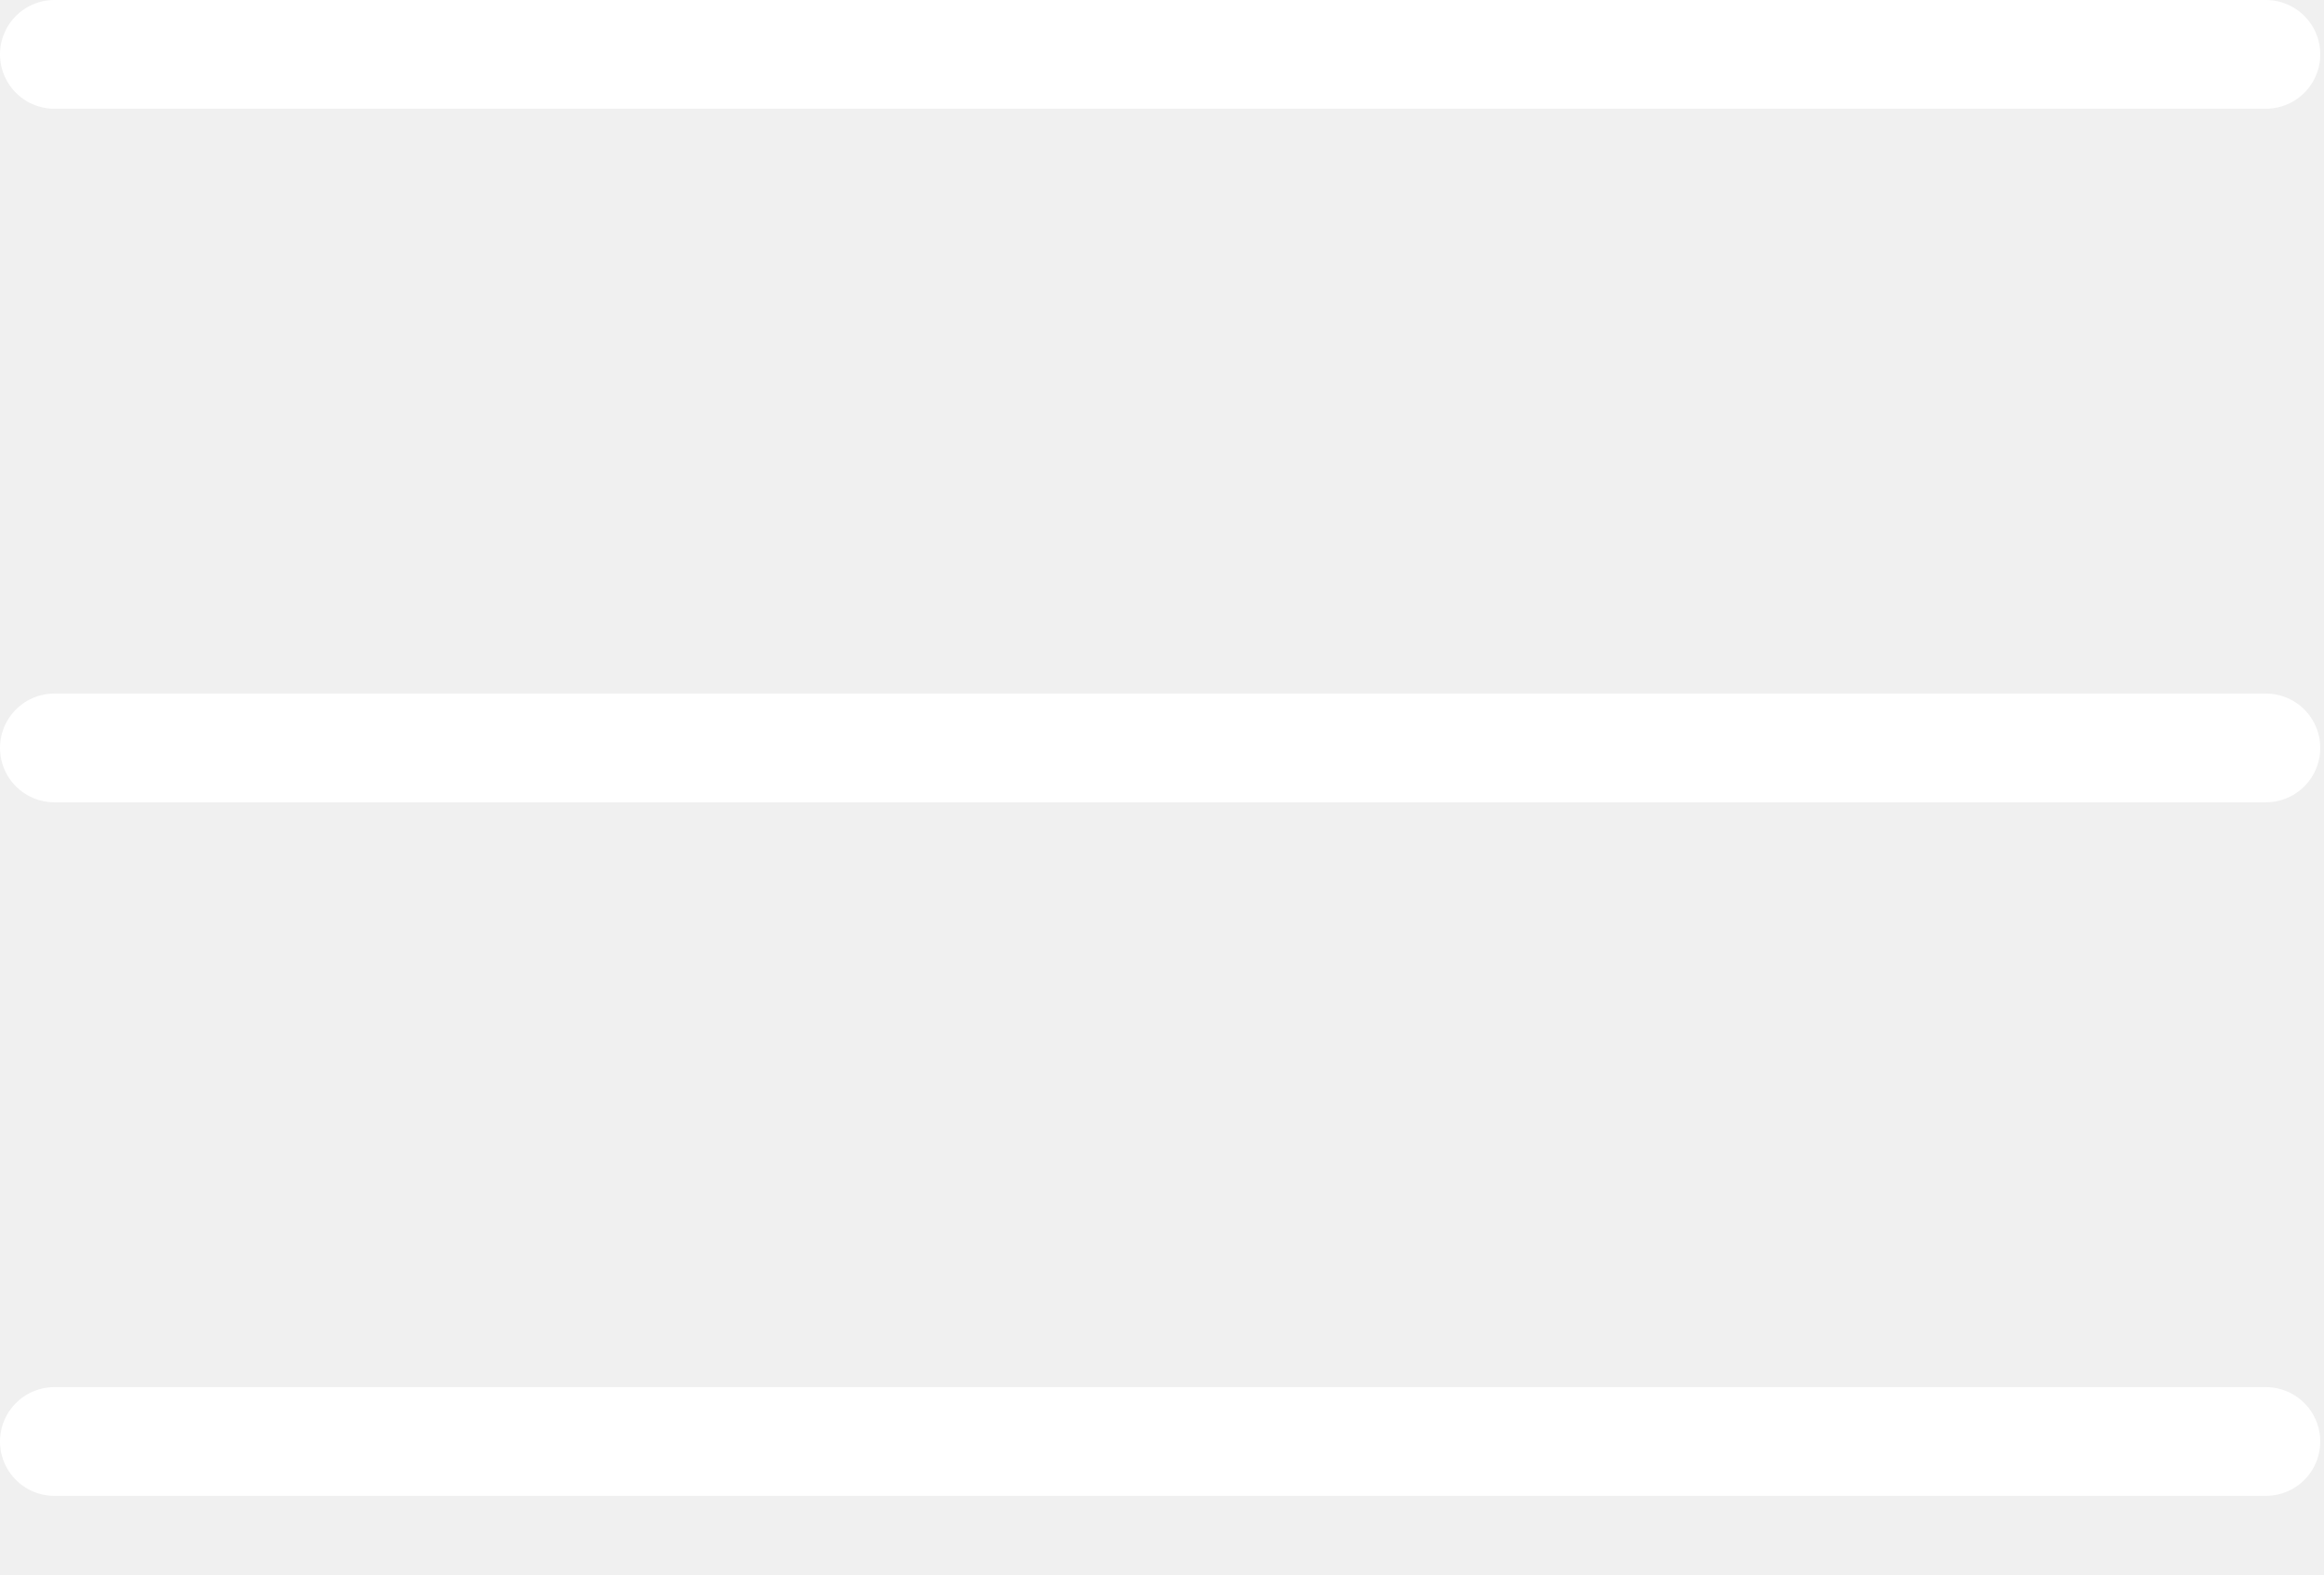
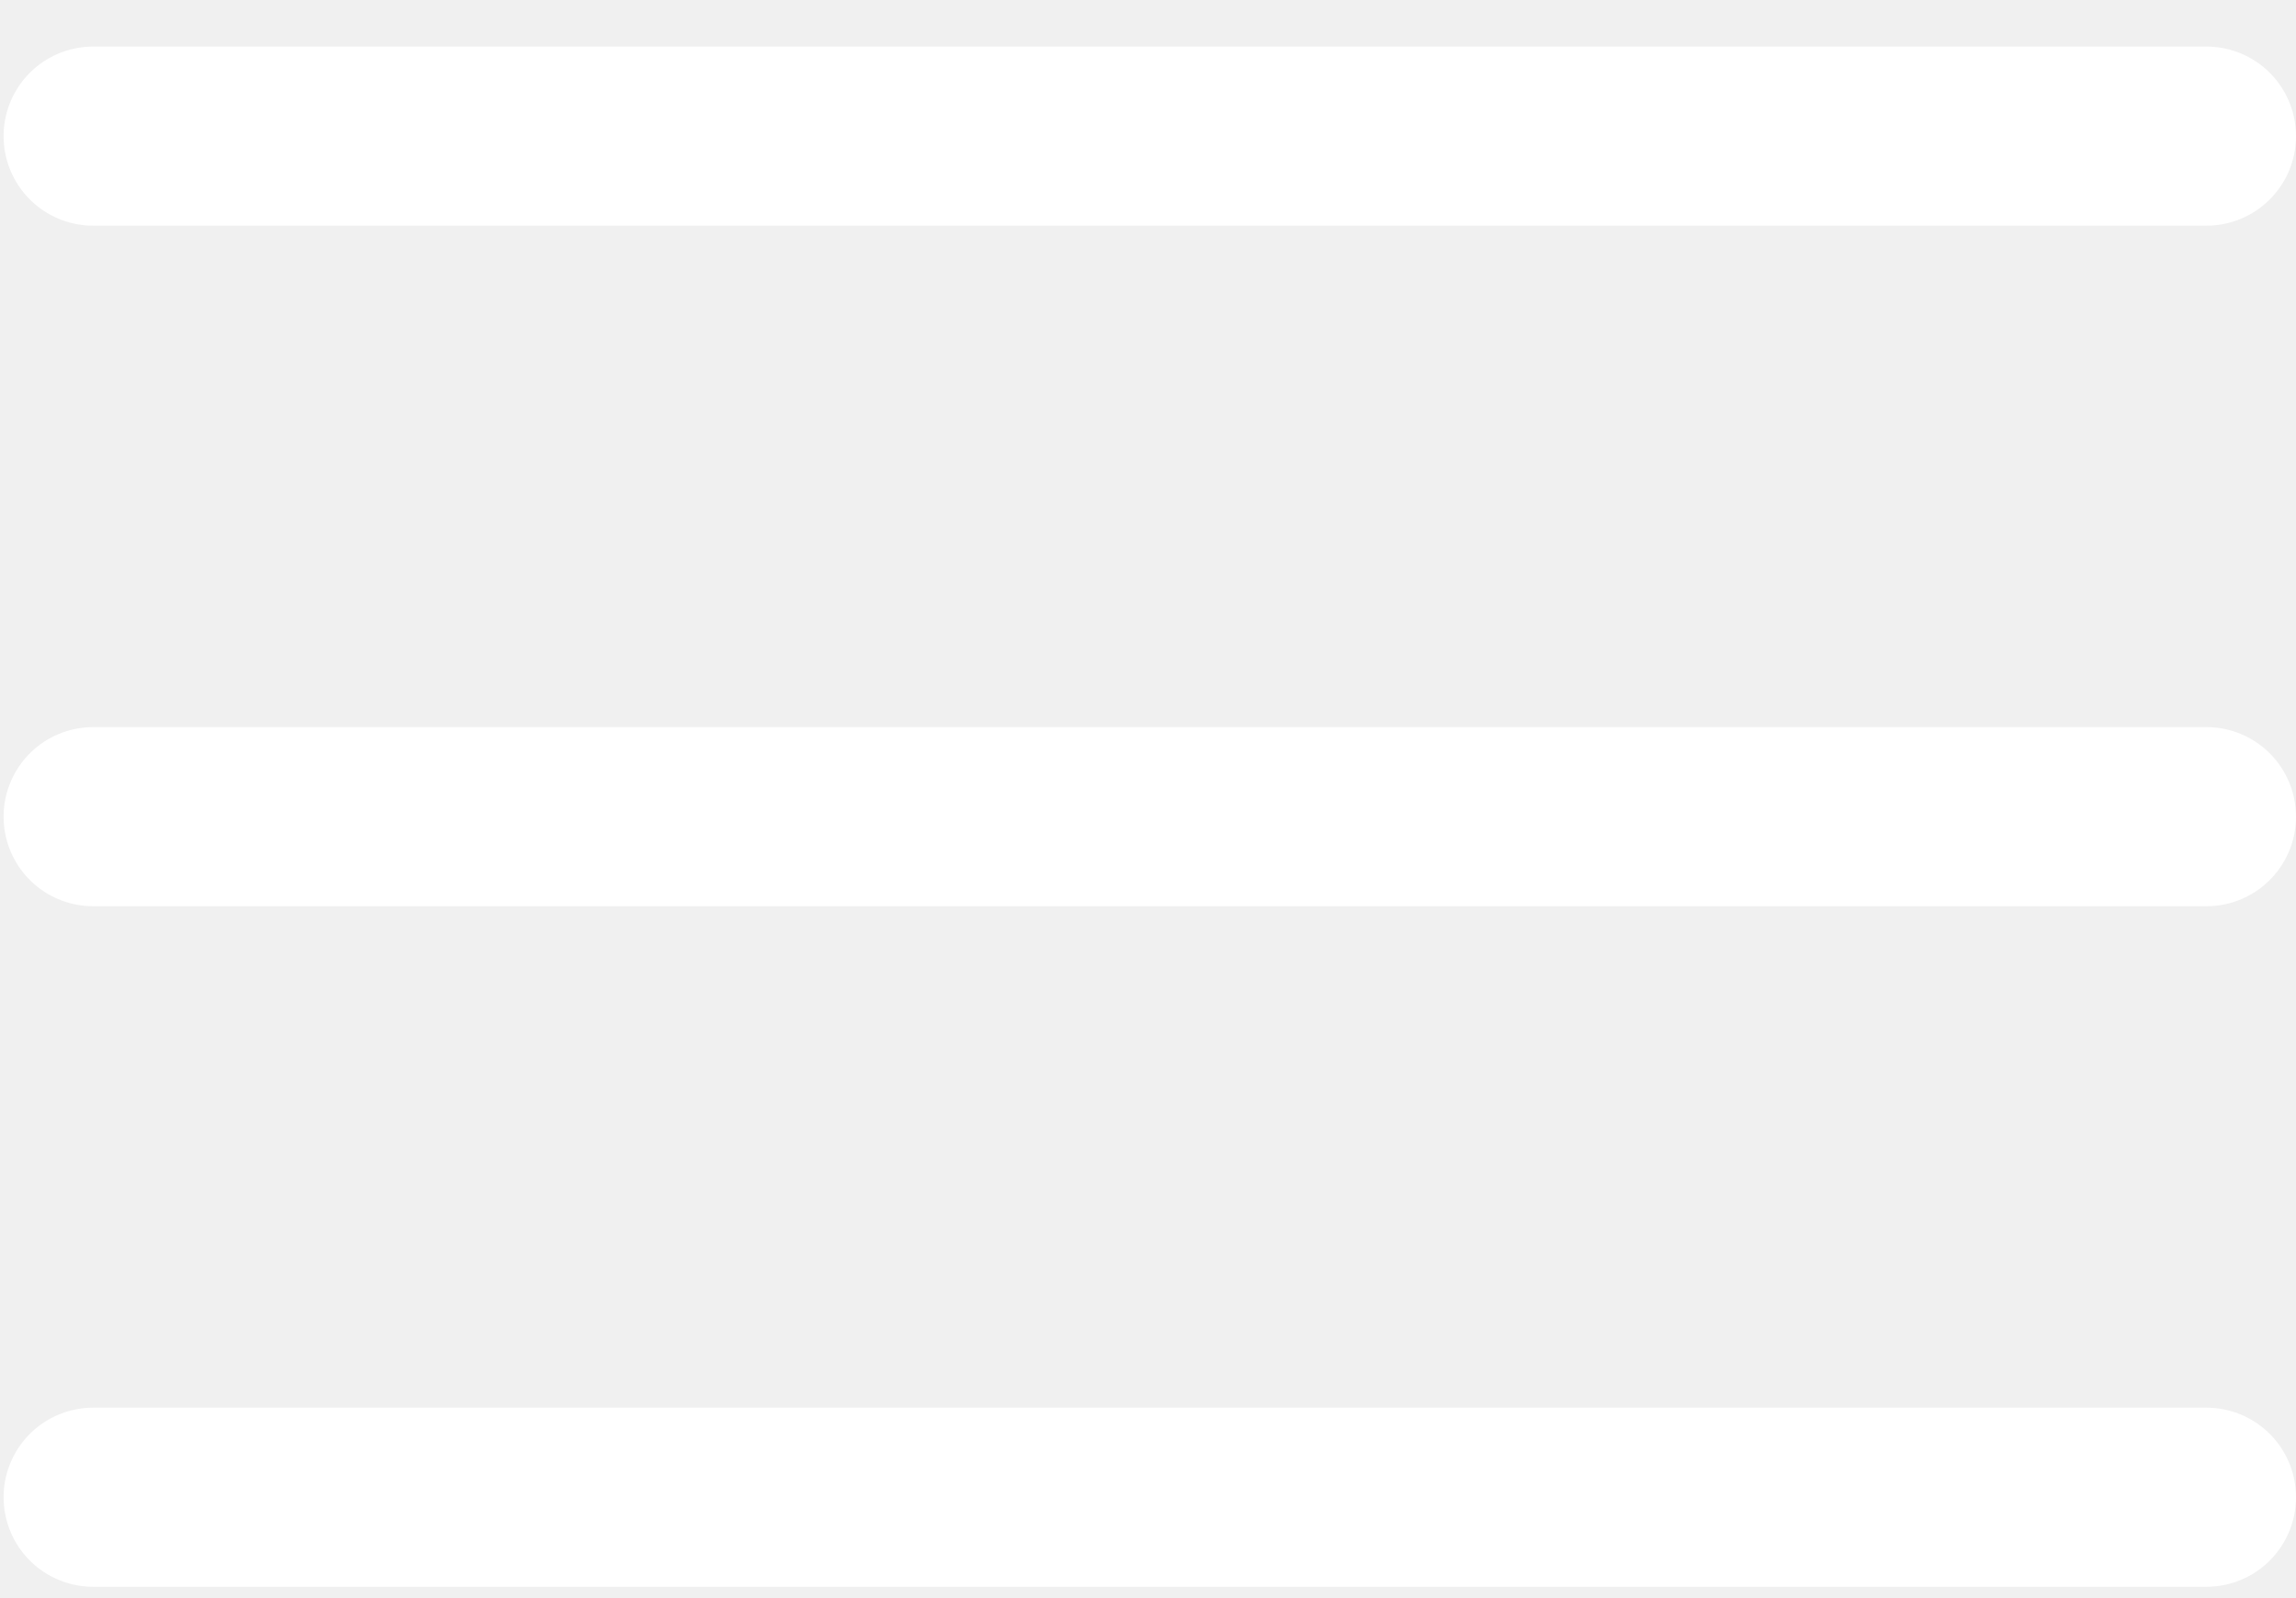
- <svg xmlns="http://www.w3.org/2000/svg" width="62" height="42" viewBox="0 0 62 42" fill="none">
-   <path d="M1.45 1.45H60.45M1.45 19.95H60.45M1.45 38.45H60.45" stroke="white" stroke-width="2.9" stroke-linecap="round" />
+ <svg xmlns="http://www.w3.org/2000/svg" id="Lager_1" version="1.1" viewBox="0 0 64.1 44.6">
+   <defs>
+     <style>
+       .st0 {
+         fill: none;
+         stroke: #fff;
+         stroke-linecap: round;
+         stroke-width: 5px;
+       }
+     </style>
+   </defs>
+   <path class="st0" d="M2.6,3.8h59M2.6,22.8h59M2.6,41.8h59" />
</svg>
